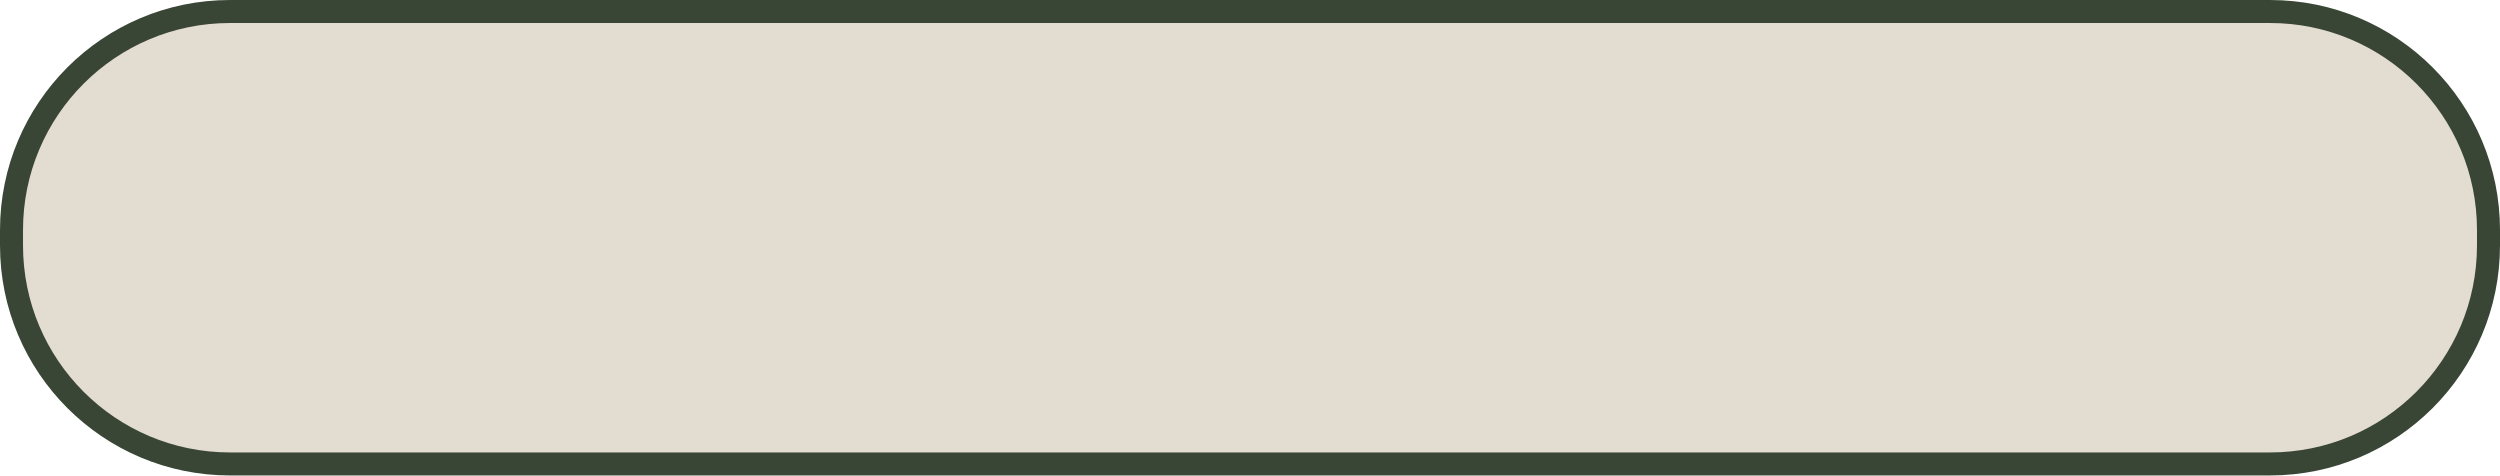
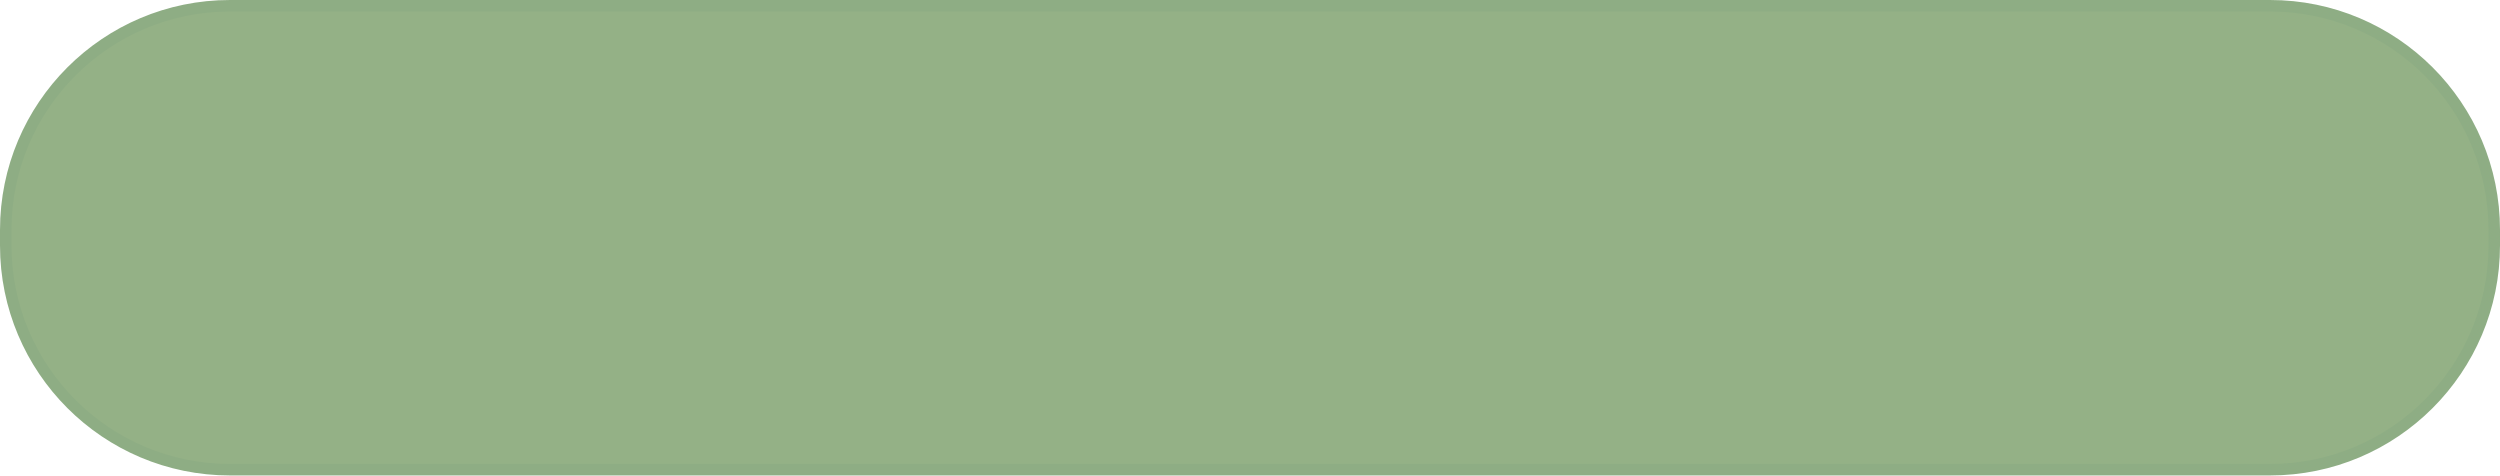
<svg xmlns="http://www.w3.org/2000/svg" width="326" height="62" viewBox="0 0 326 62" fill="none">
-   <rect x="1.5" y="1.5" width="323" height="59" rx="28.5" fill="#E3DCD0" stroke="#394635" stroke-width="3" />
+   <rect x="0.75" y="0.75" width="324.5" height="60.5" rx="29.25" fill="#94B186" stroke="#8EAD84" stroke-width="1.5" />
</svg>
